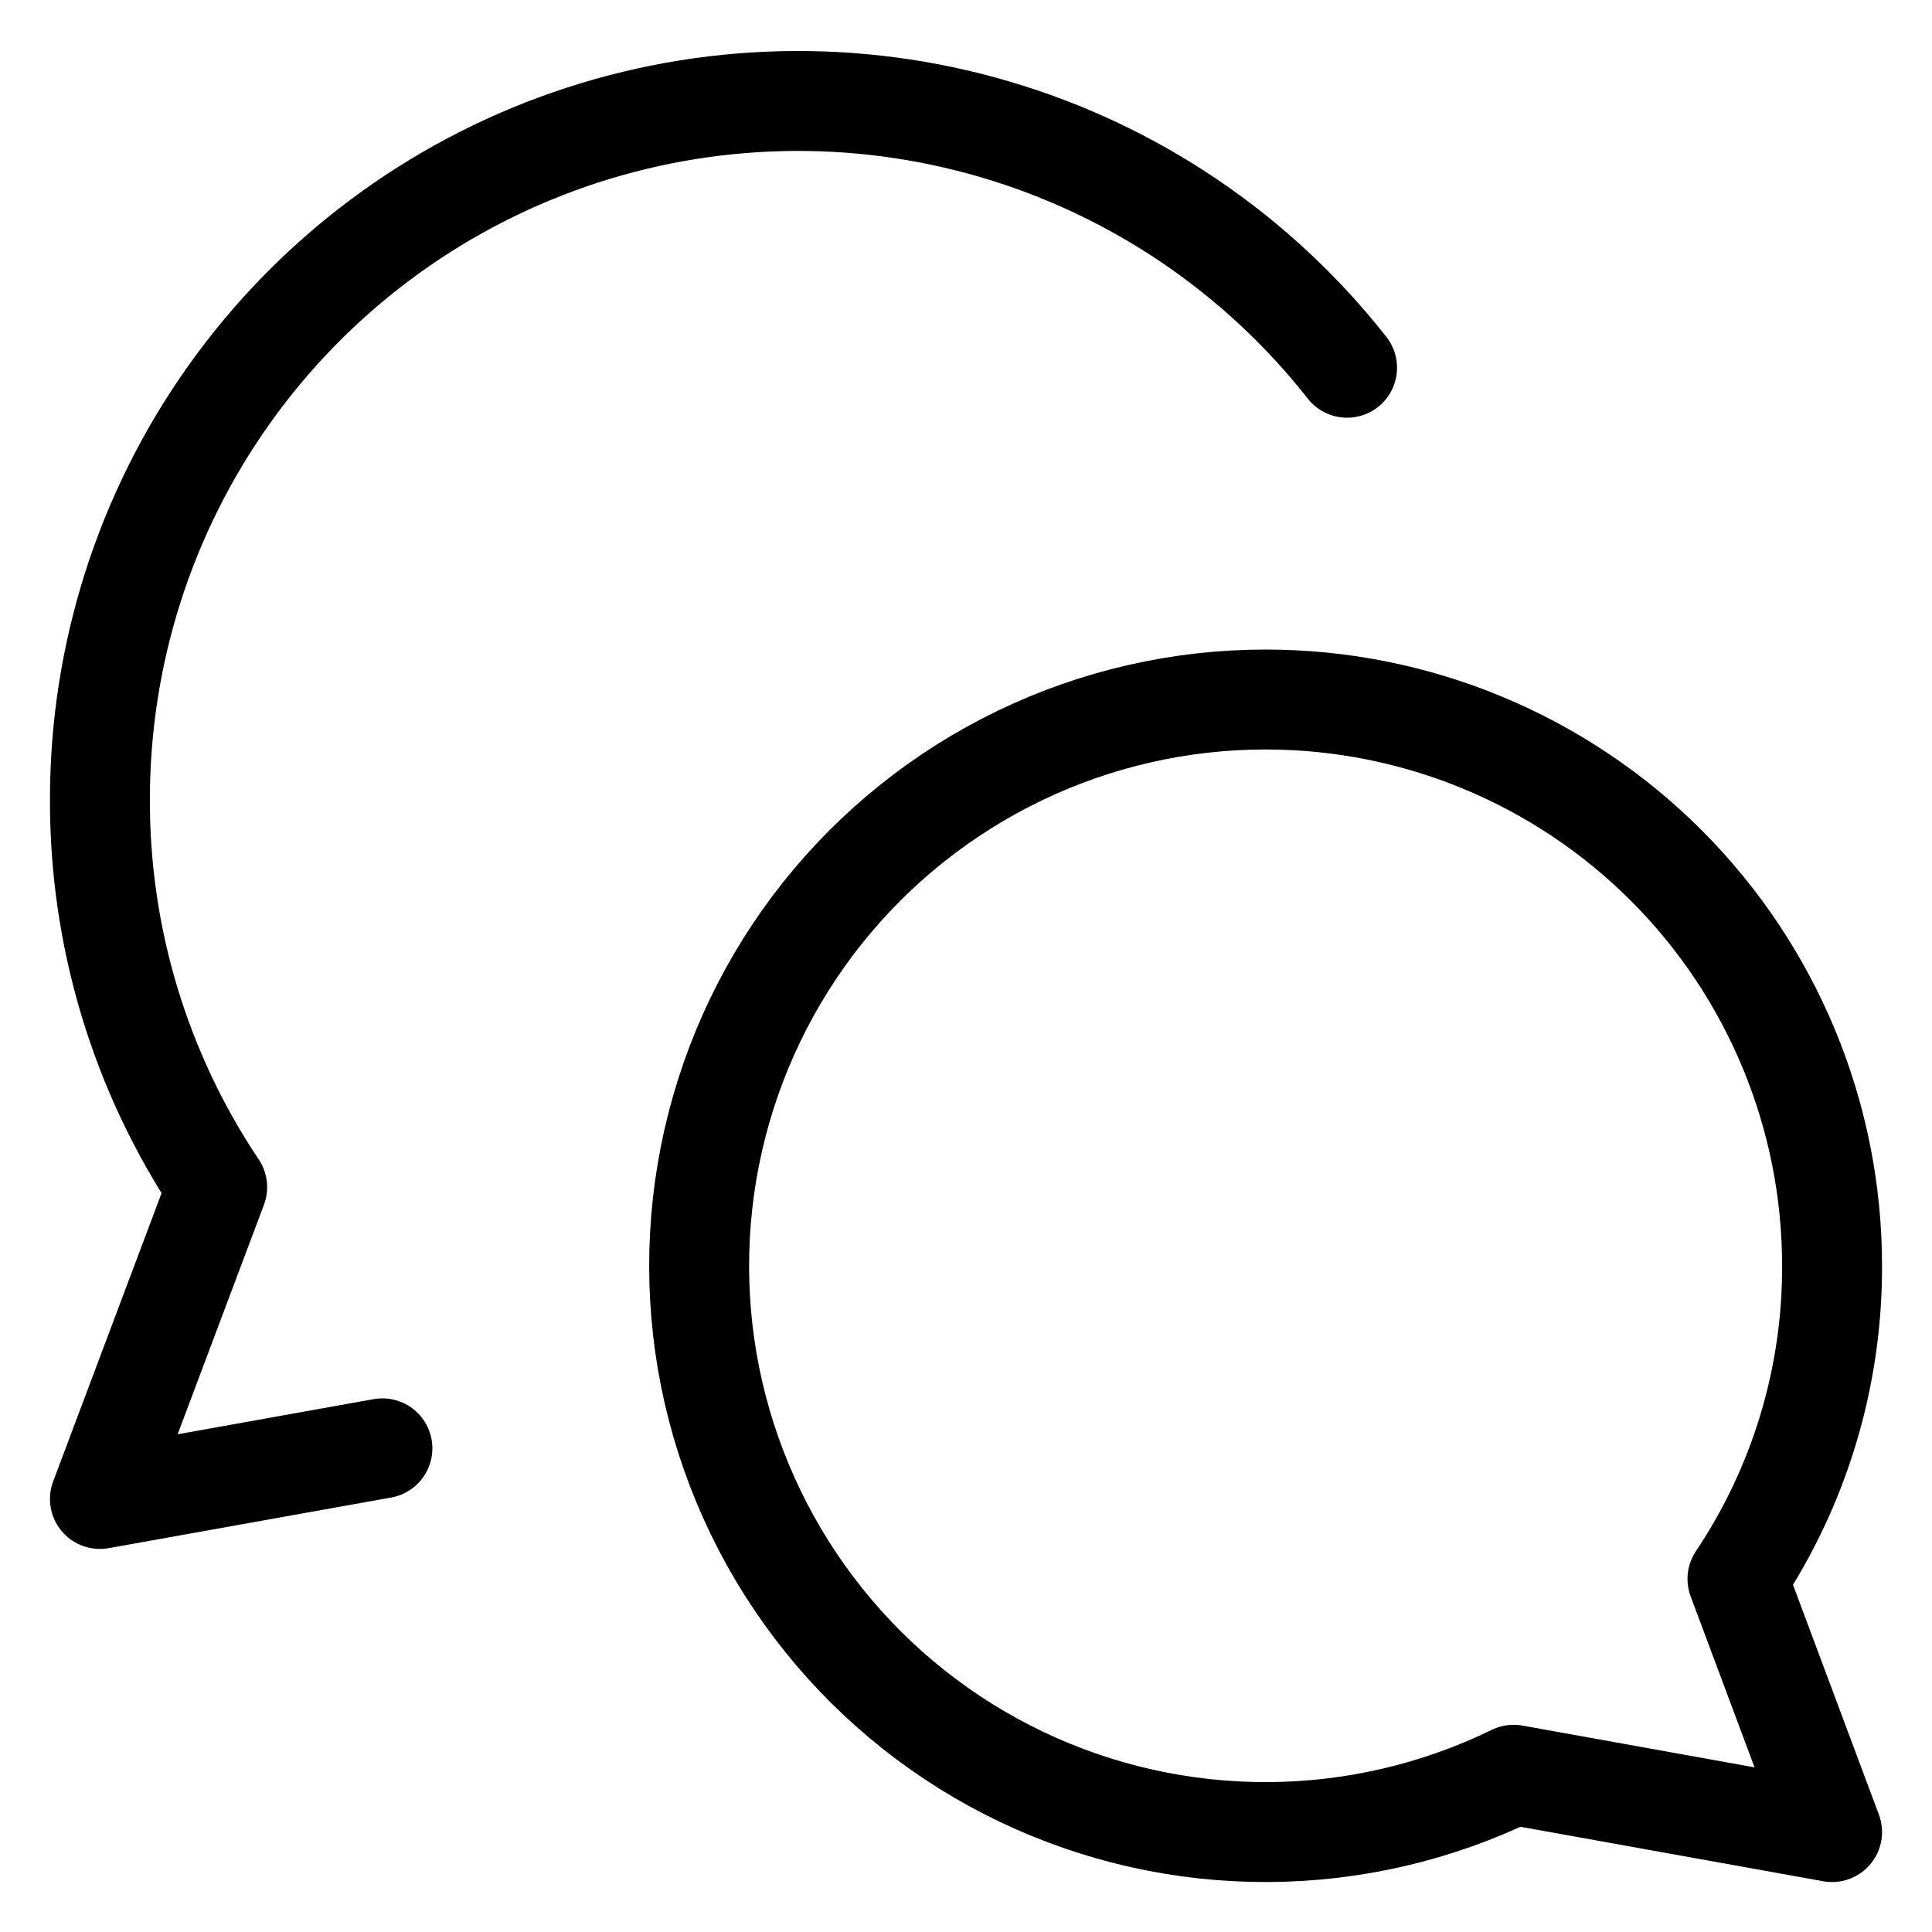
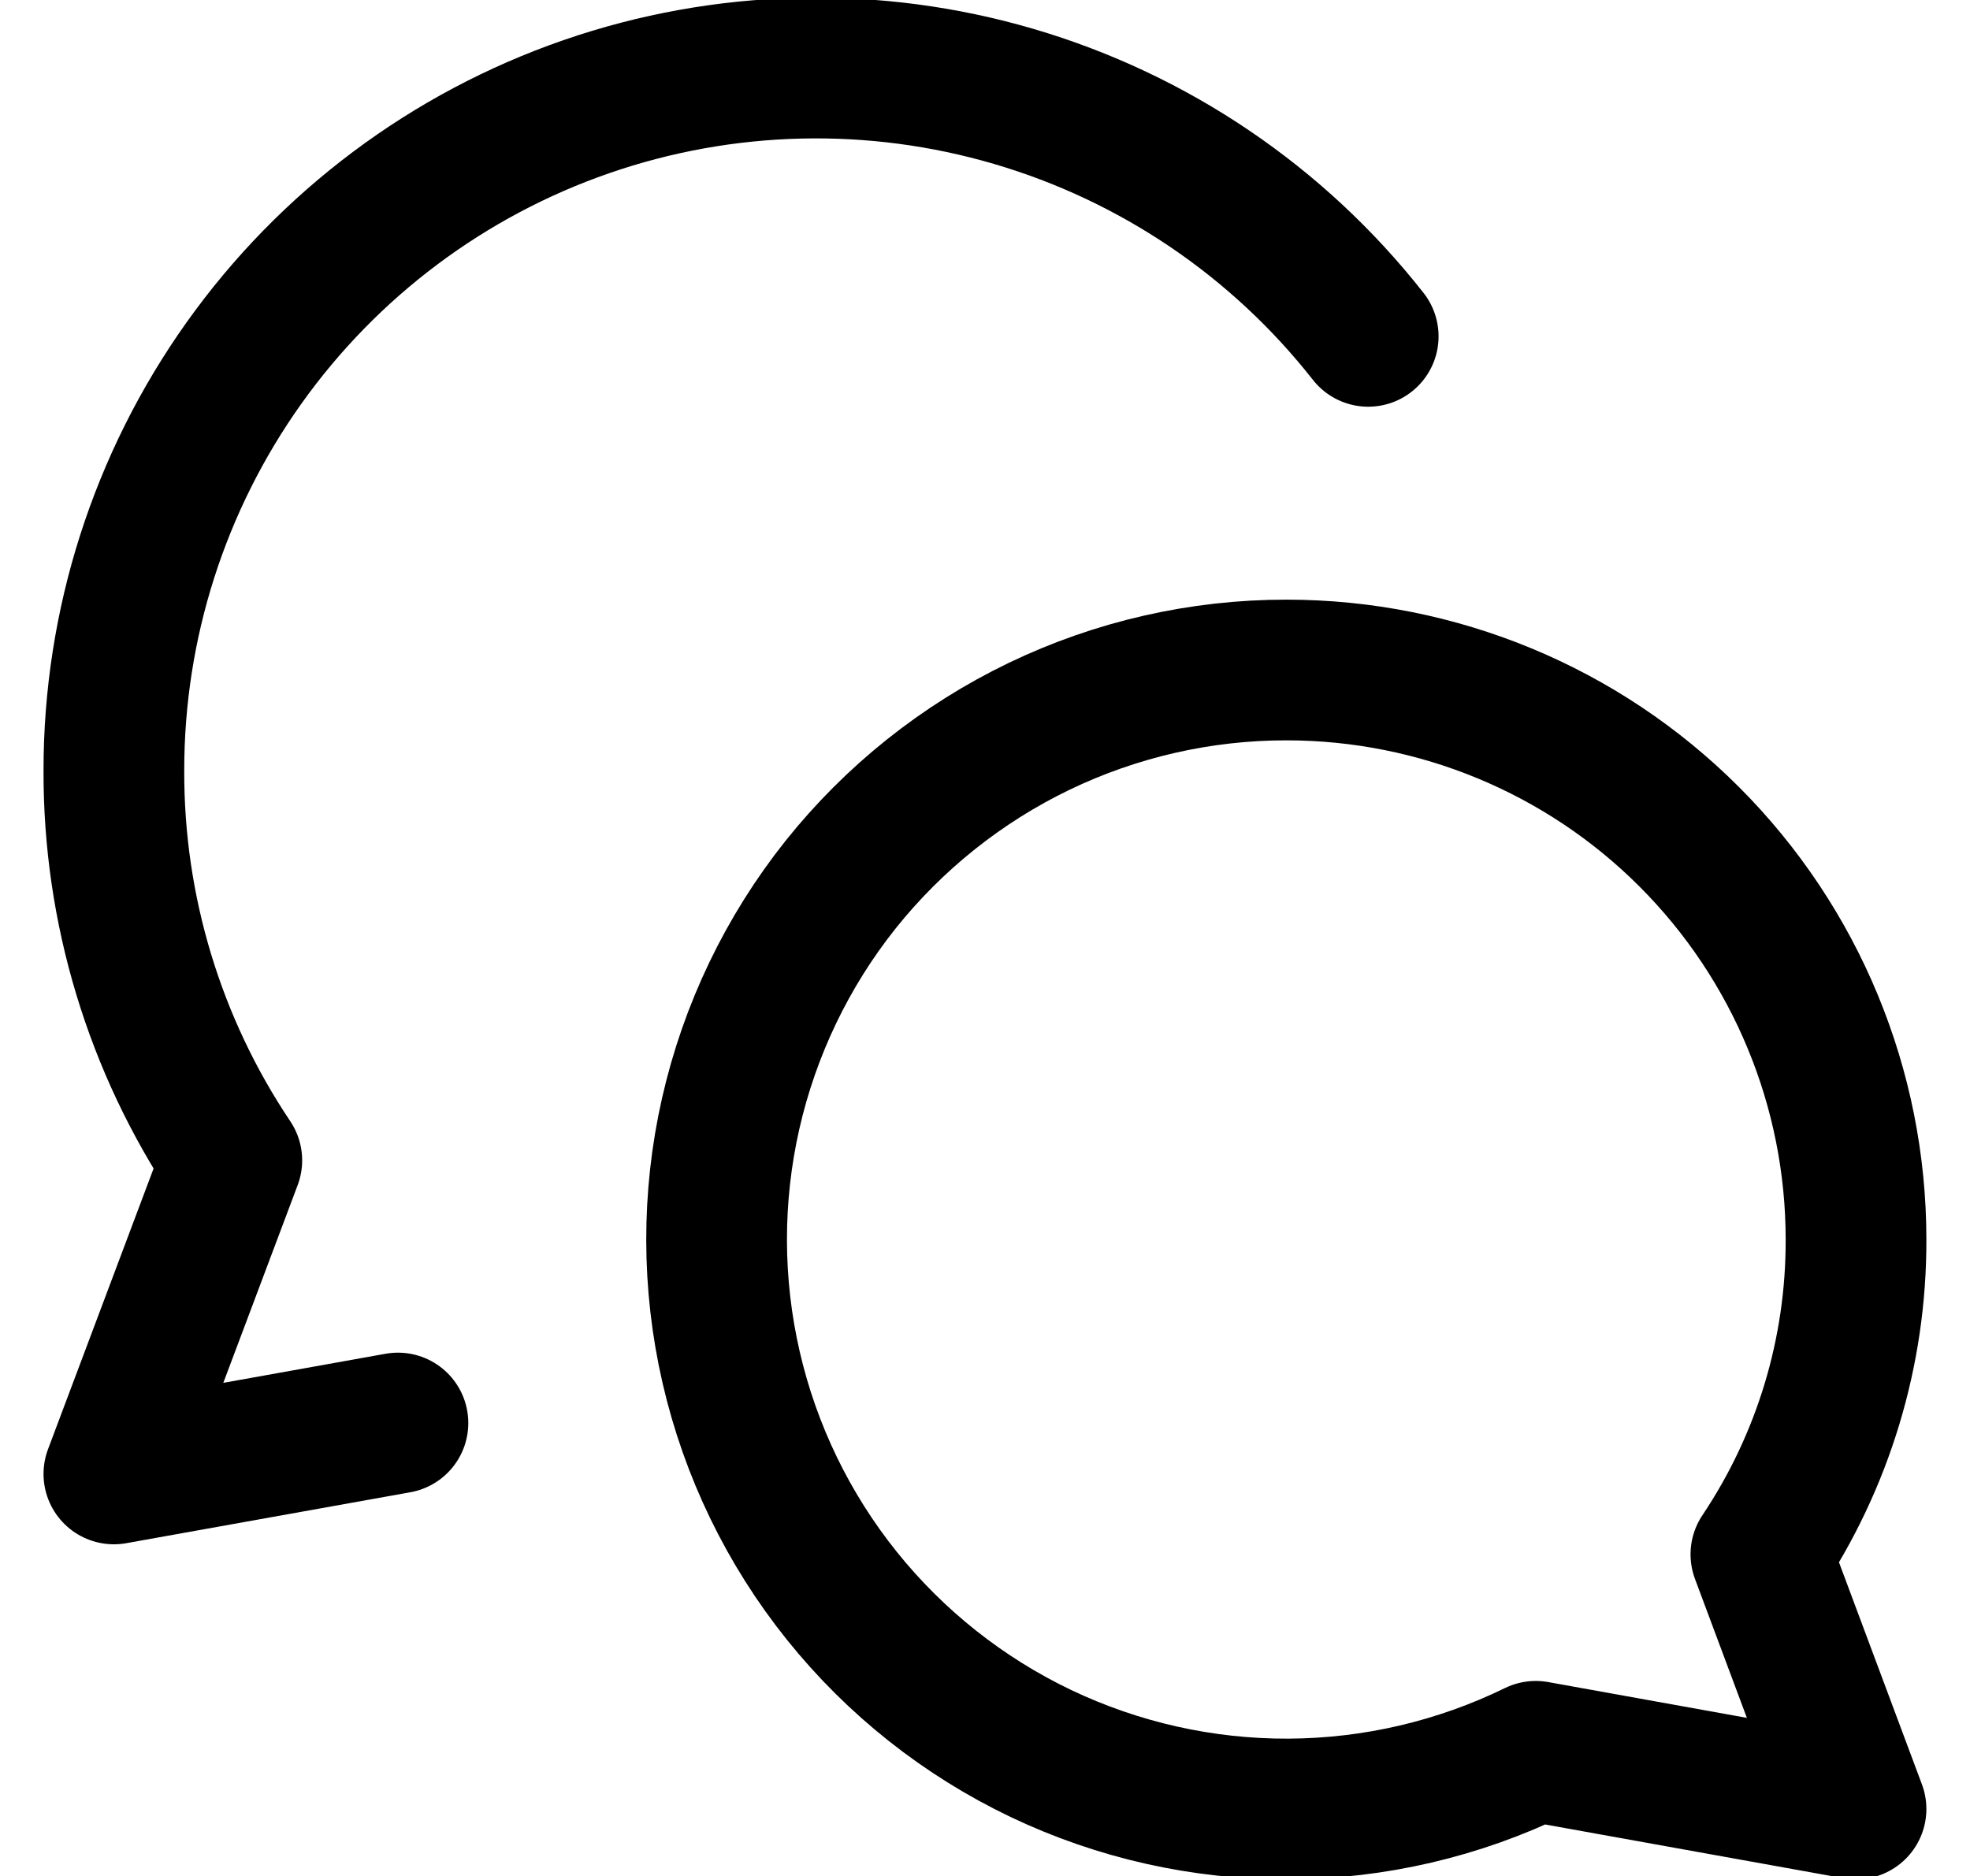
- <svg xmlns="http://www.w3.org/2000/svg" width="26" height="26" viewBox="0 0 29 28" fill="none">
-   <path d="M19 10C21.254 10 23.416 10.896 25.01 12.49C26.604 14.084 27.5 16.246 27.5 18.5C27.505 20.173 27.011 21.81 26.08 23.2L27.5 27L22.72 26.14C21.57 26.701 20.309 26.995 19.03 27C17.751 27.005 16.488 26.722 15.333 26.171C14.179 25.62 13.164 24.816 12.364 23.818C11.564 22.821 10.999 21.655 10.711 20.409C10.424 19.163 10.422 17.868 10.705 16.62C10.988 15.373 11.548 14.206 12.345 13.205C13.142 12.205 14.154 11.397 15.306 10.842C16.458 10.287 17.721 9.999 19 10Z" stroke="currentColor" stroke-width="1.5" stroke-linecap="round" stroke-linejoin="round" />
-   <path d="M20.22 5.02C18.873 3.306 17.025 2.055 14.934 1.441C12.843 0.826 10.612 0.879 8.552 1.592C6.492 2.305 4.706 3.643 3.442 5.419C2.178 7.194 1.499 9.32 1.5 11.5C1.494 13.572 2.107 15.599 3.26 17.32L1.5 22L5.74 21.24" stroke="currentColor" stroke-width="1.5" stroke-linecap="round" stroke-linejoin="round" />
+ <svg xmlns="http://www.w3.org/2000/svg" width="21" height="20" viewBox="0 0 21 20" fill="none">
+   <path d="M13.714 7.143C15.324 7.143 16.869 7.782 18.007 8.921C19.146 10.06 19.785 11.604 19.785 13.214C19.789 14.409 19.436 15.578 18.771 16.571L19.785 19.286L16.371 18.671C15.55 19.072 14.649 19.282 13.736 19.286C12.822 19.29 11.92 19.087 11.095 18.694C10.271 18.3 9.546 17.726 8.974 17.013C8.402 16.3 7.999 15.468 7.794 14.578C7.589 13.688 7.587 12.763 7.789 11.872C7.991 10.981 8.391 10.147 8.96 9.432C9.53 8.718 10.253 8.141 11.076 7.744C11.899 7.348 12.801 7.142 13.714 7.143Z" stroke="black" stroke-width="1.5" stroke-linecap="round" stroke-linejoin="round" />
+   <path d="M14.585 3.586C13.623 2.361 12.303 1.468 10.81 1.029C9.316 0.59 7.722 0.628 6.251 1.137C4.78 1.646 3.504 2.602 2.601 3.87C1.698 5.139 1.213 6.657 1.214 8.214C1.209 9.694 1.647 11.142 2.471 12.371L1.214 15.714L4.242 15.171" stroke="black" stroke-width="1.5" stroke-linecap="round" stroke-linejoin="round" />
</svg>
